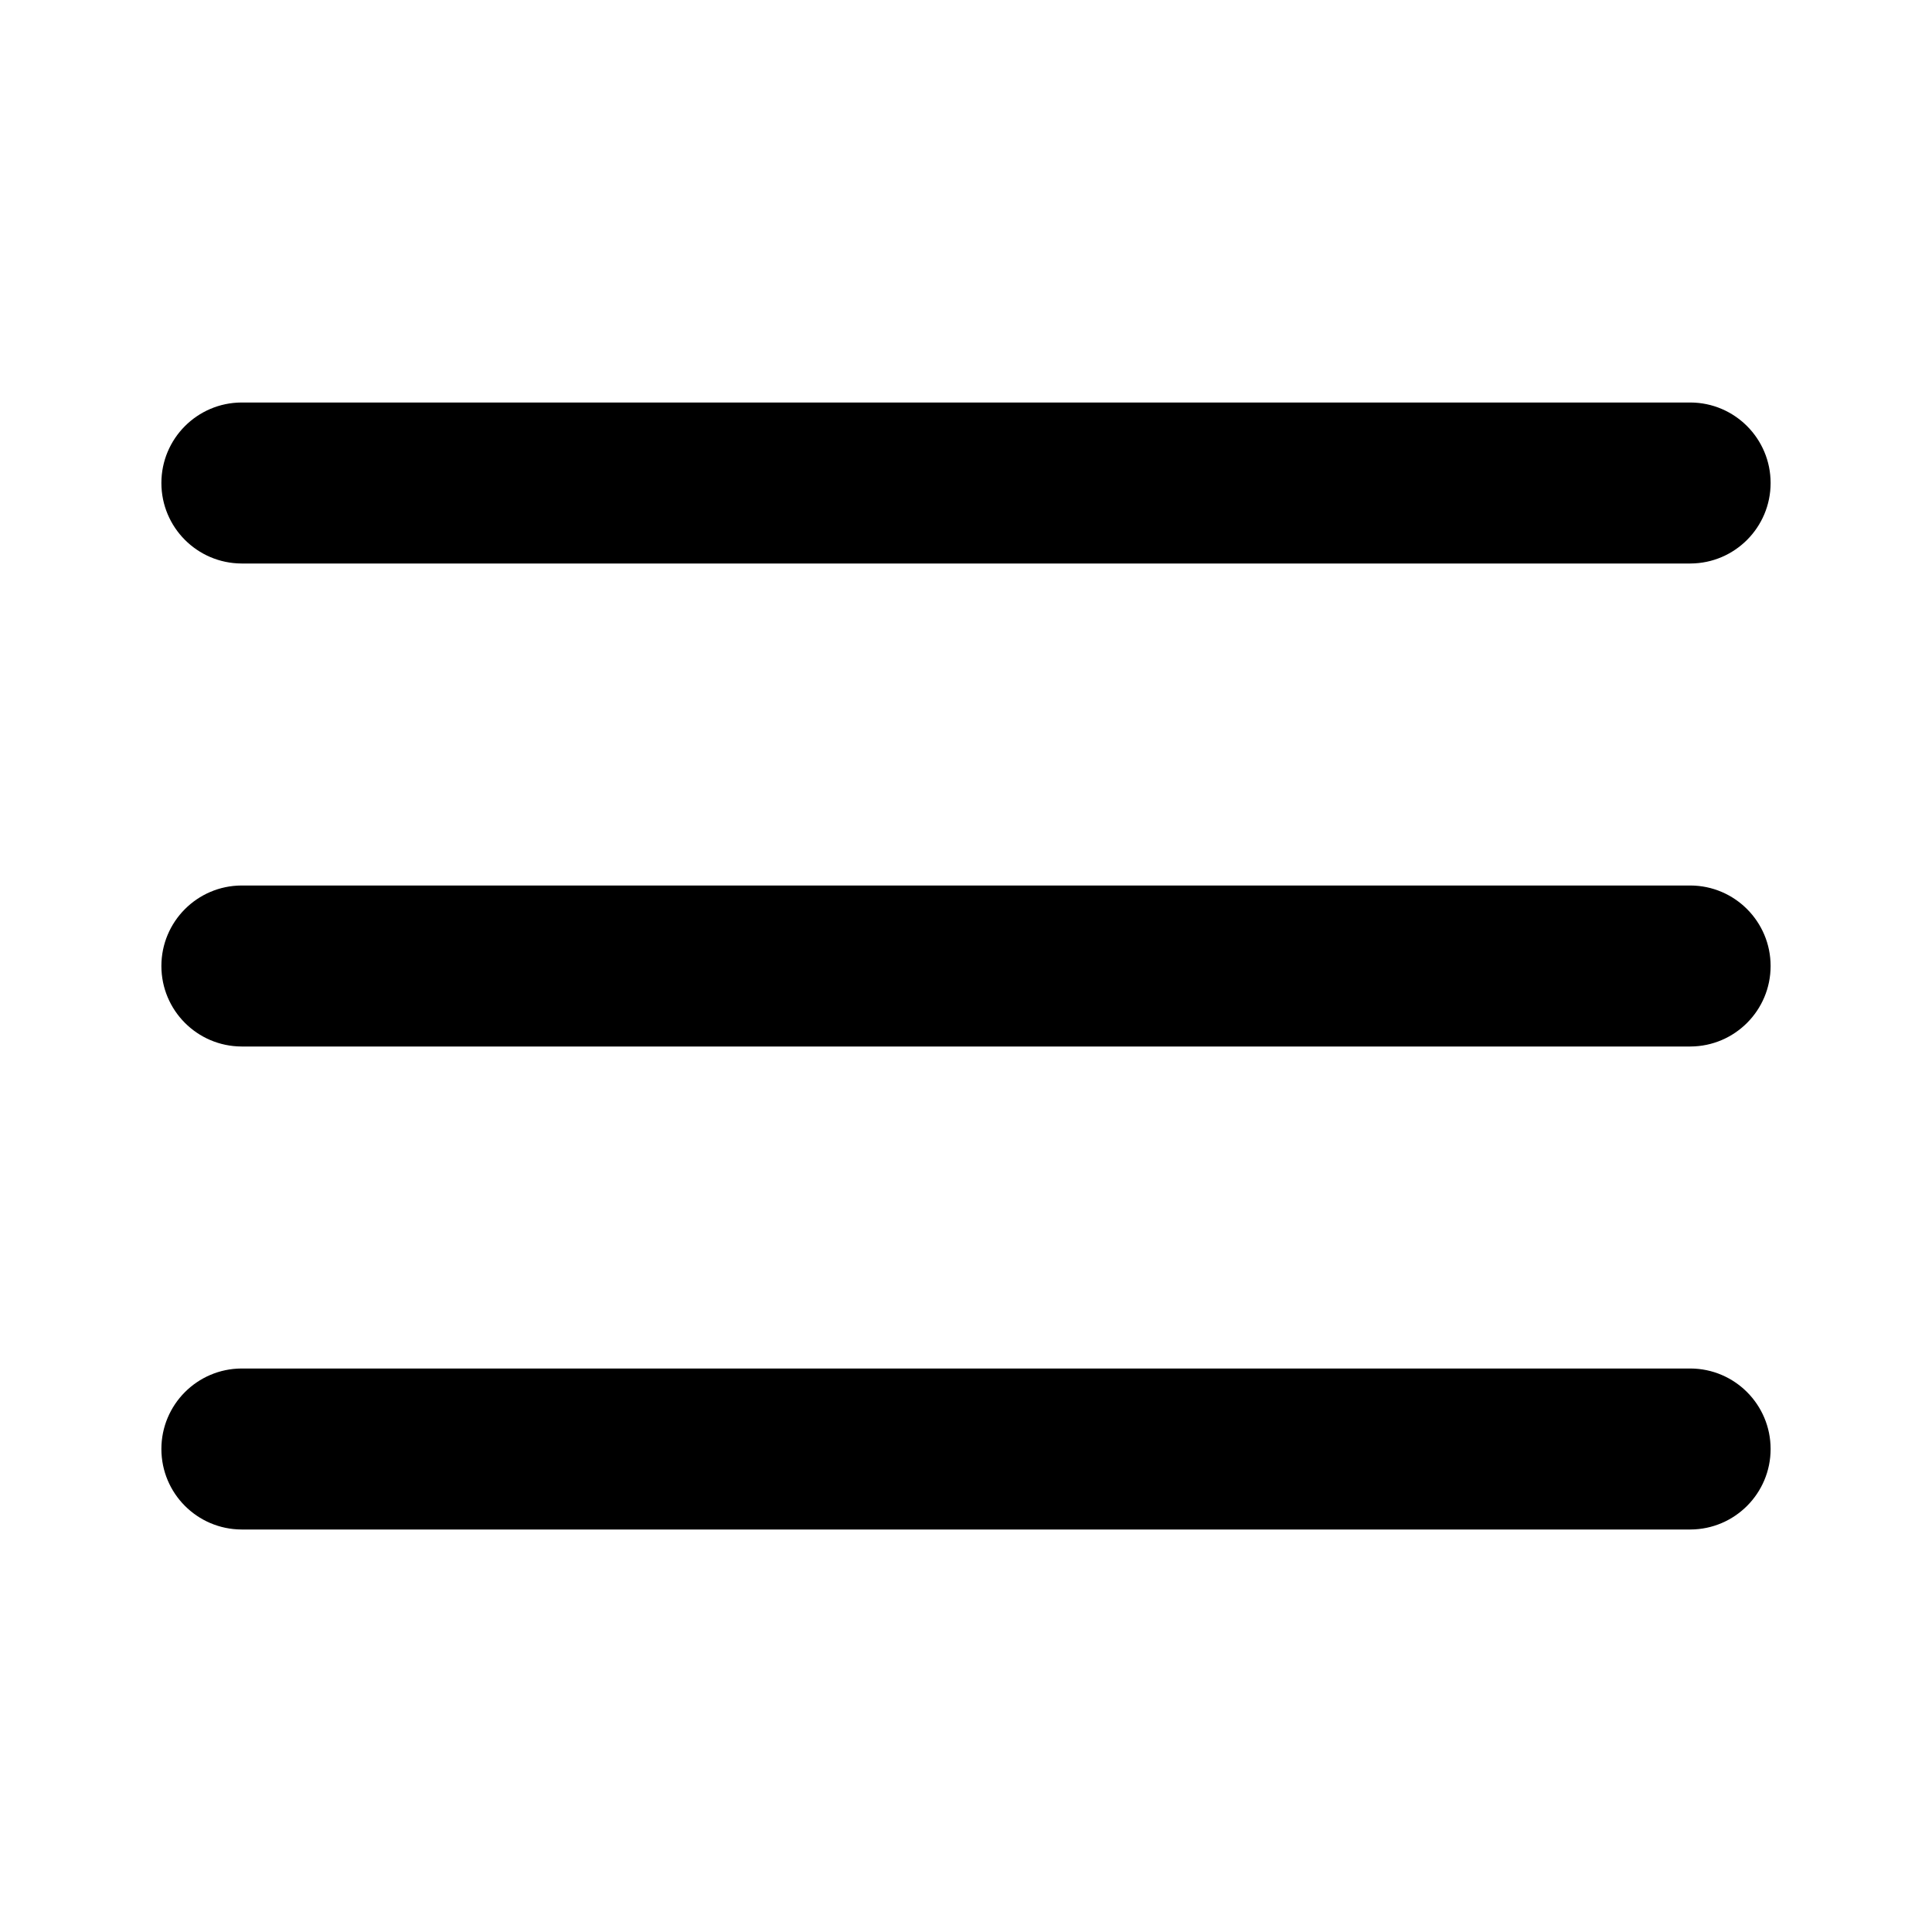
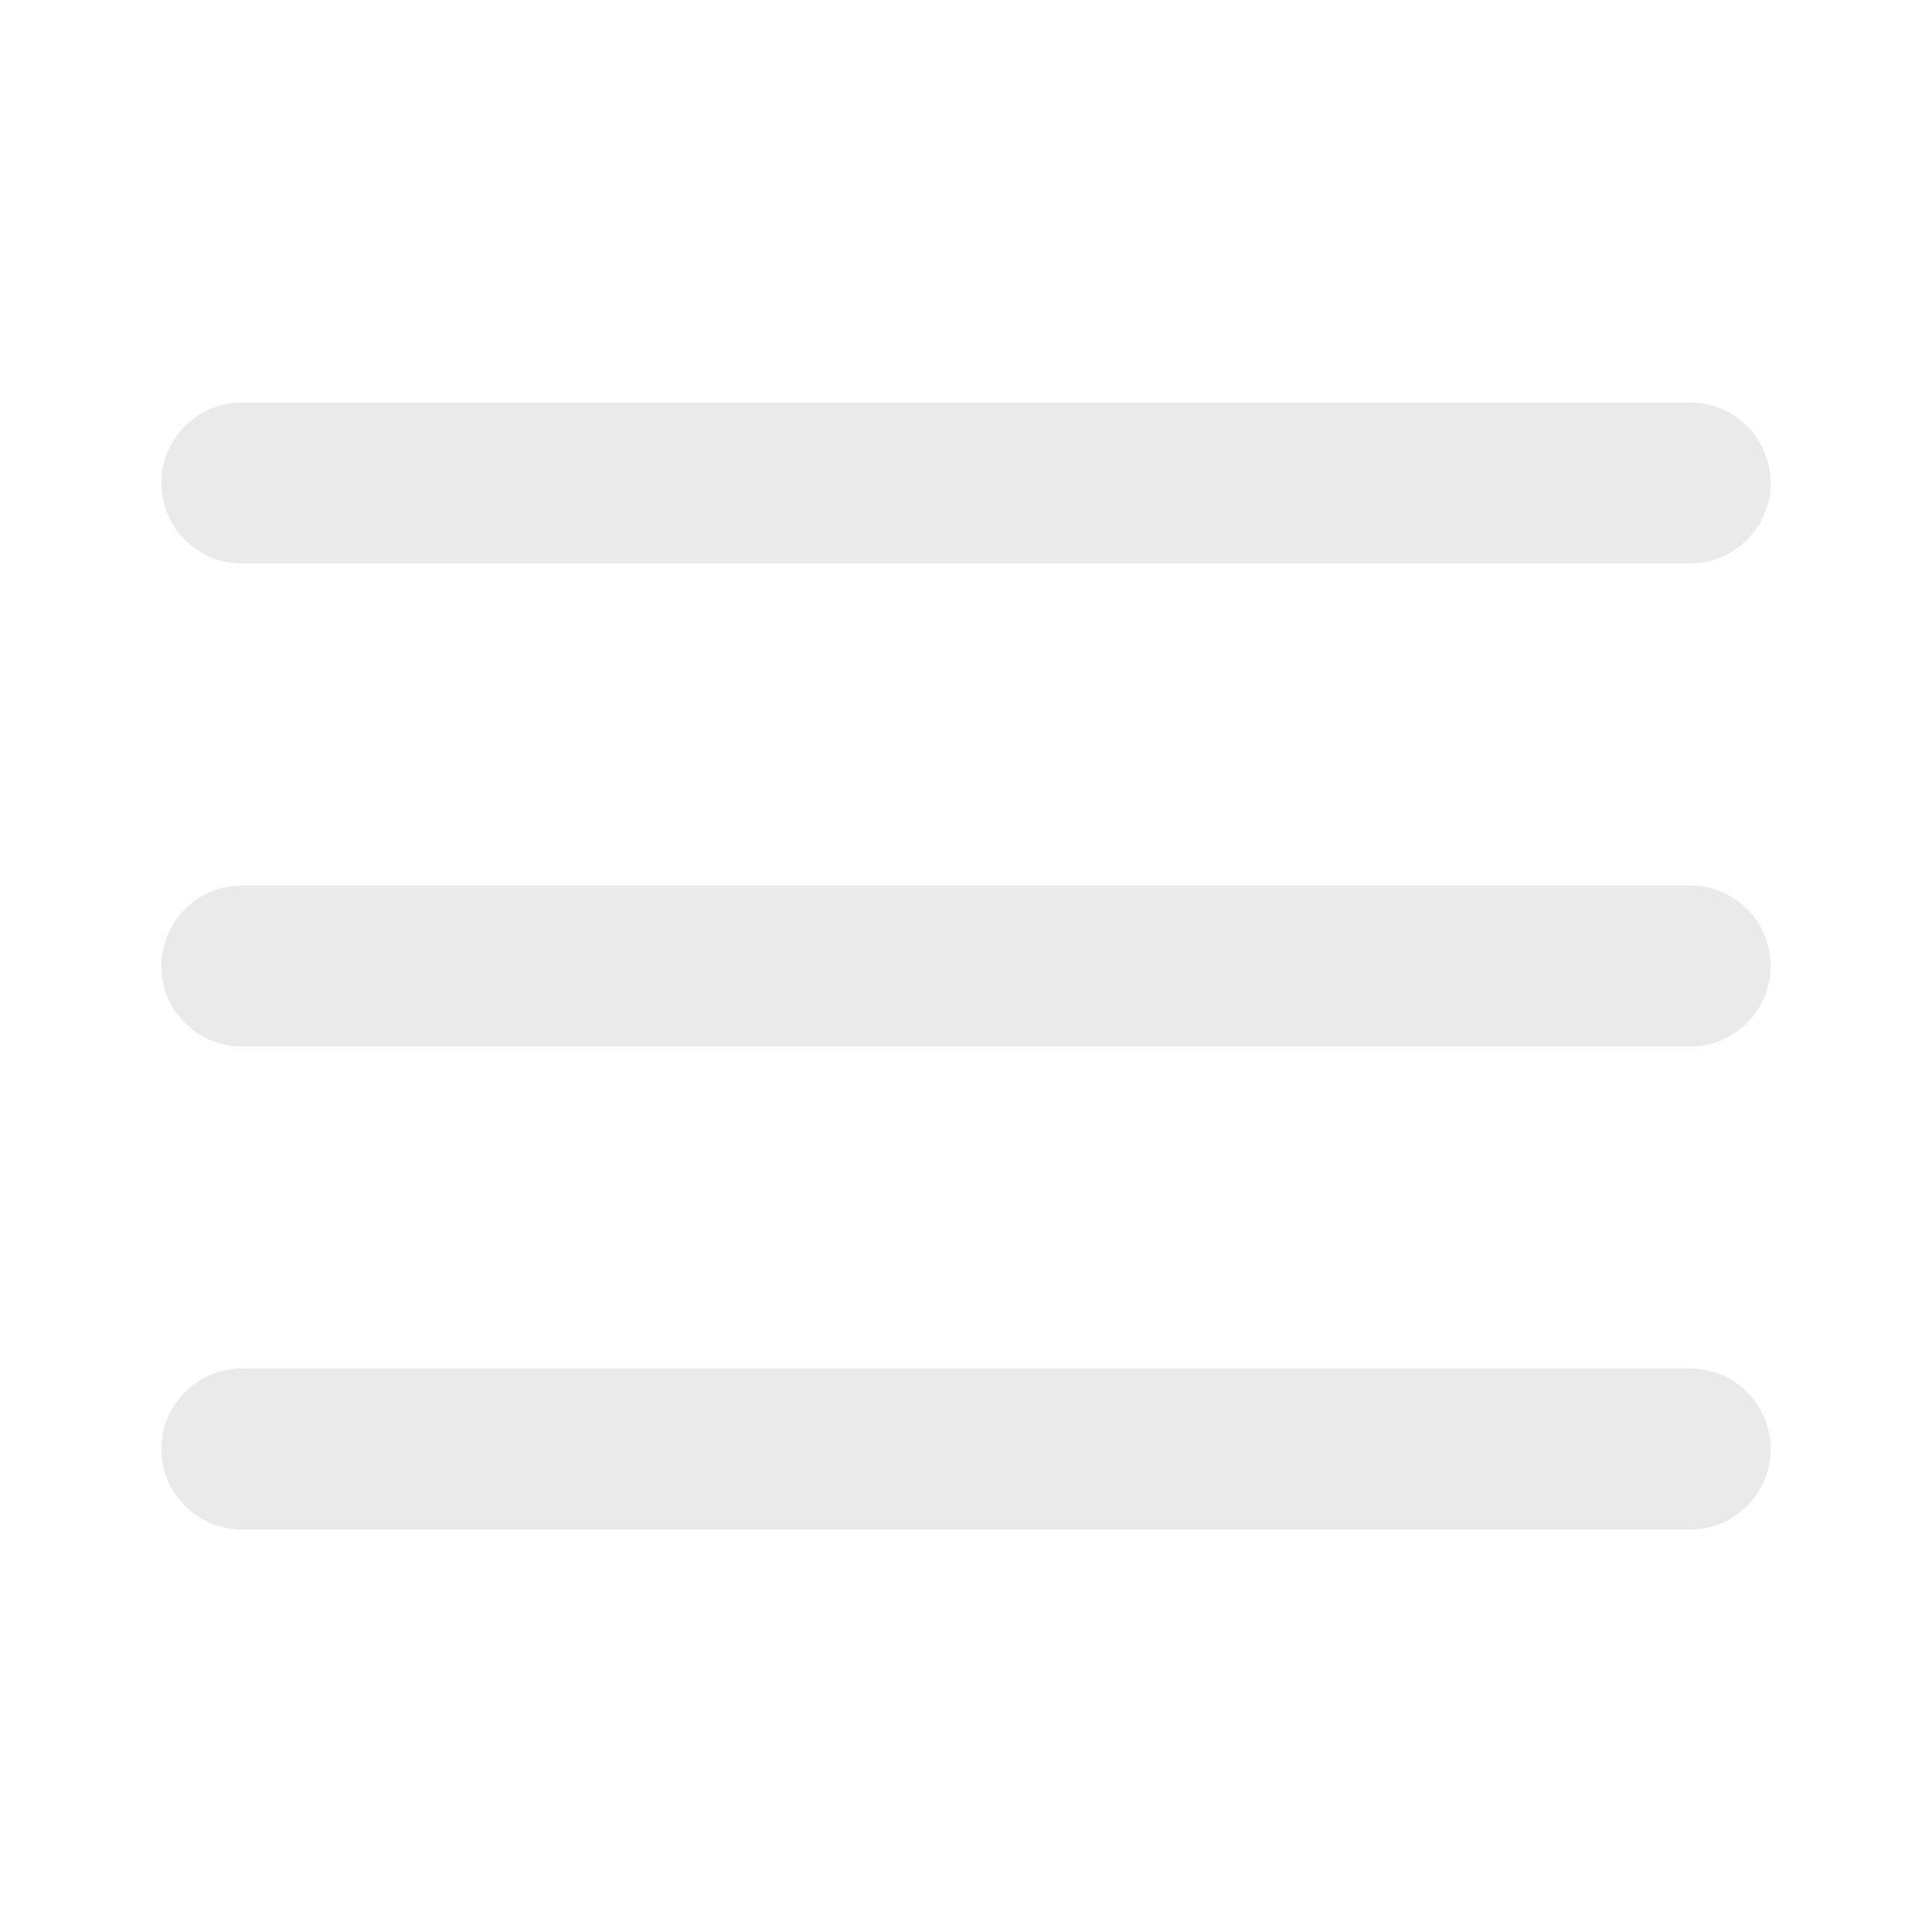
<svg xmlns="http://www.w3.org/2000/svg" t="1575951997941" class="icon" viewBox="0 0 1024 1024" version="1.1" p-id="2796" width="200" height="200">
  <defs>
    <style type="text/css" />
  </defs>
-   <path d="M128 298.667h768a42.667 42.667 0 0 0 0-85.333H128a42.667 42.667 0 0 0 0 85.333z m768 170.667H128a42.667 42.667 0 0 0 0 85.333h768a42.667 42.667 0 0 0 0-85.333z m0 256H128a42.667 42.667 0 0 0 0 85.333h768a42.667 42.667 0 0 0 0-85.333z" p-id="2797" fill="#000" />
+   <path d="M128 298.667h768a42.667 42.667 0 0 0 0-85.333H128a42.667 42.667 0 0 0 0 85.333z m768 170.667H128a42.667 42.667 0 0 0 0 85.333h768a42.667 42.667 0 0 0 0-85.333z m0 256H128a42.667 42.667 0 0 0 0 85.333h768a42.667 42.667 0 0 0 0-85.333z" p-id="2797" fill="#eaeaea" />
</svg>
